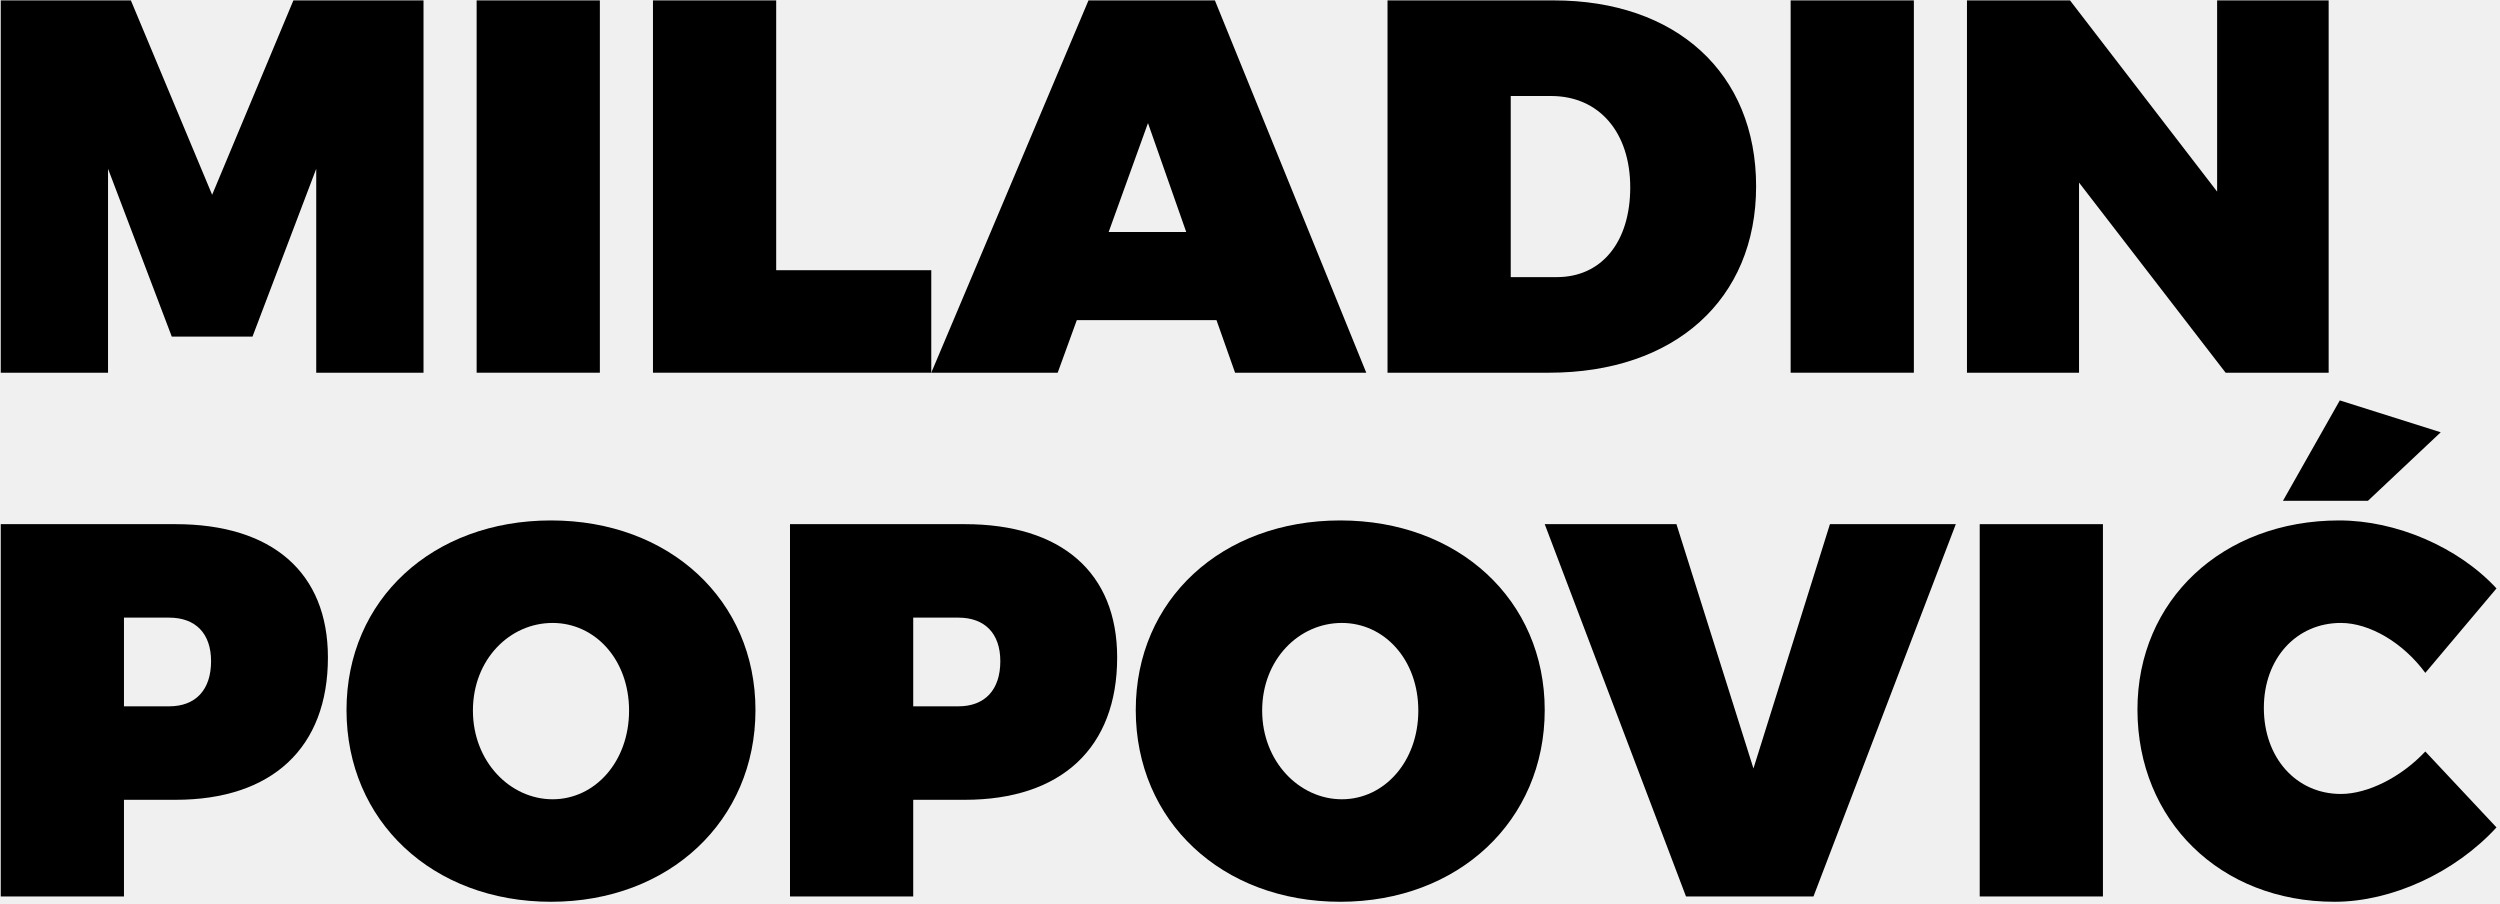
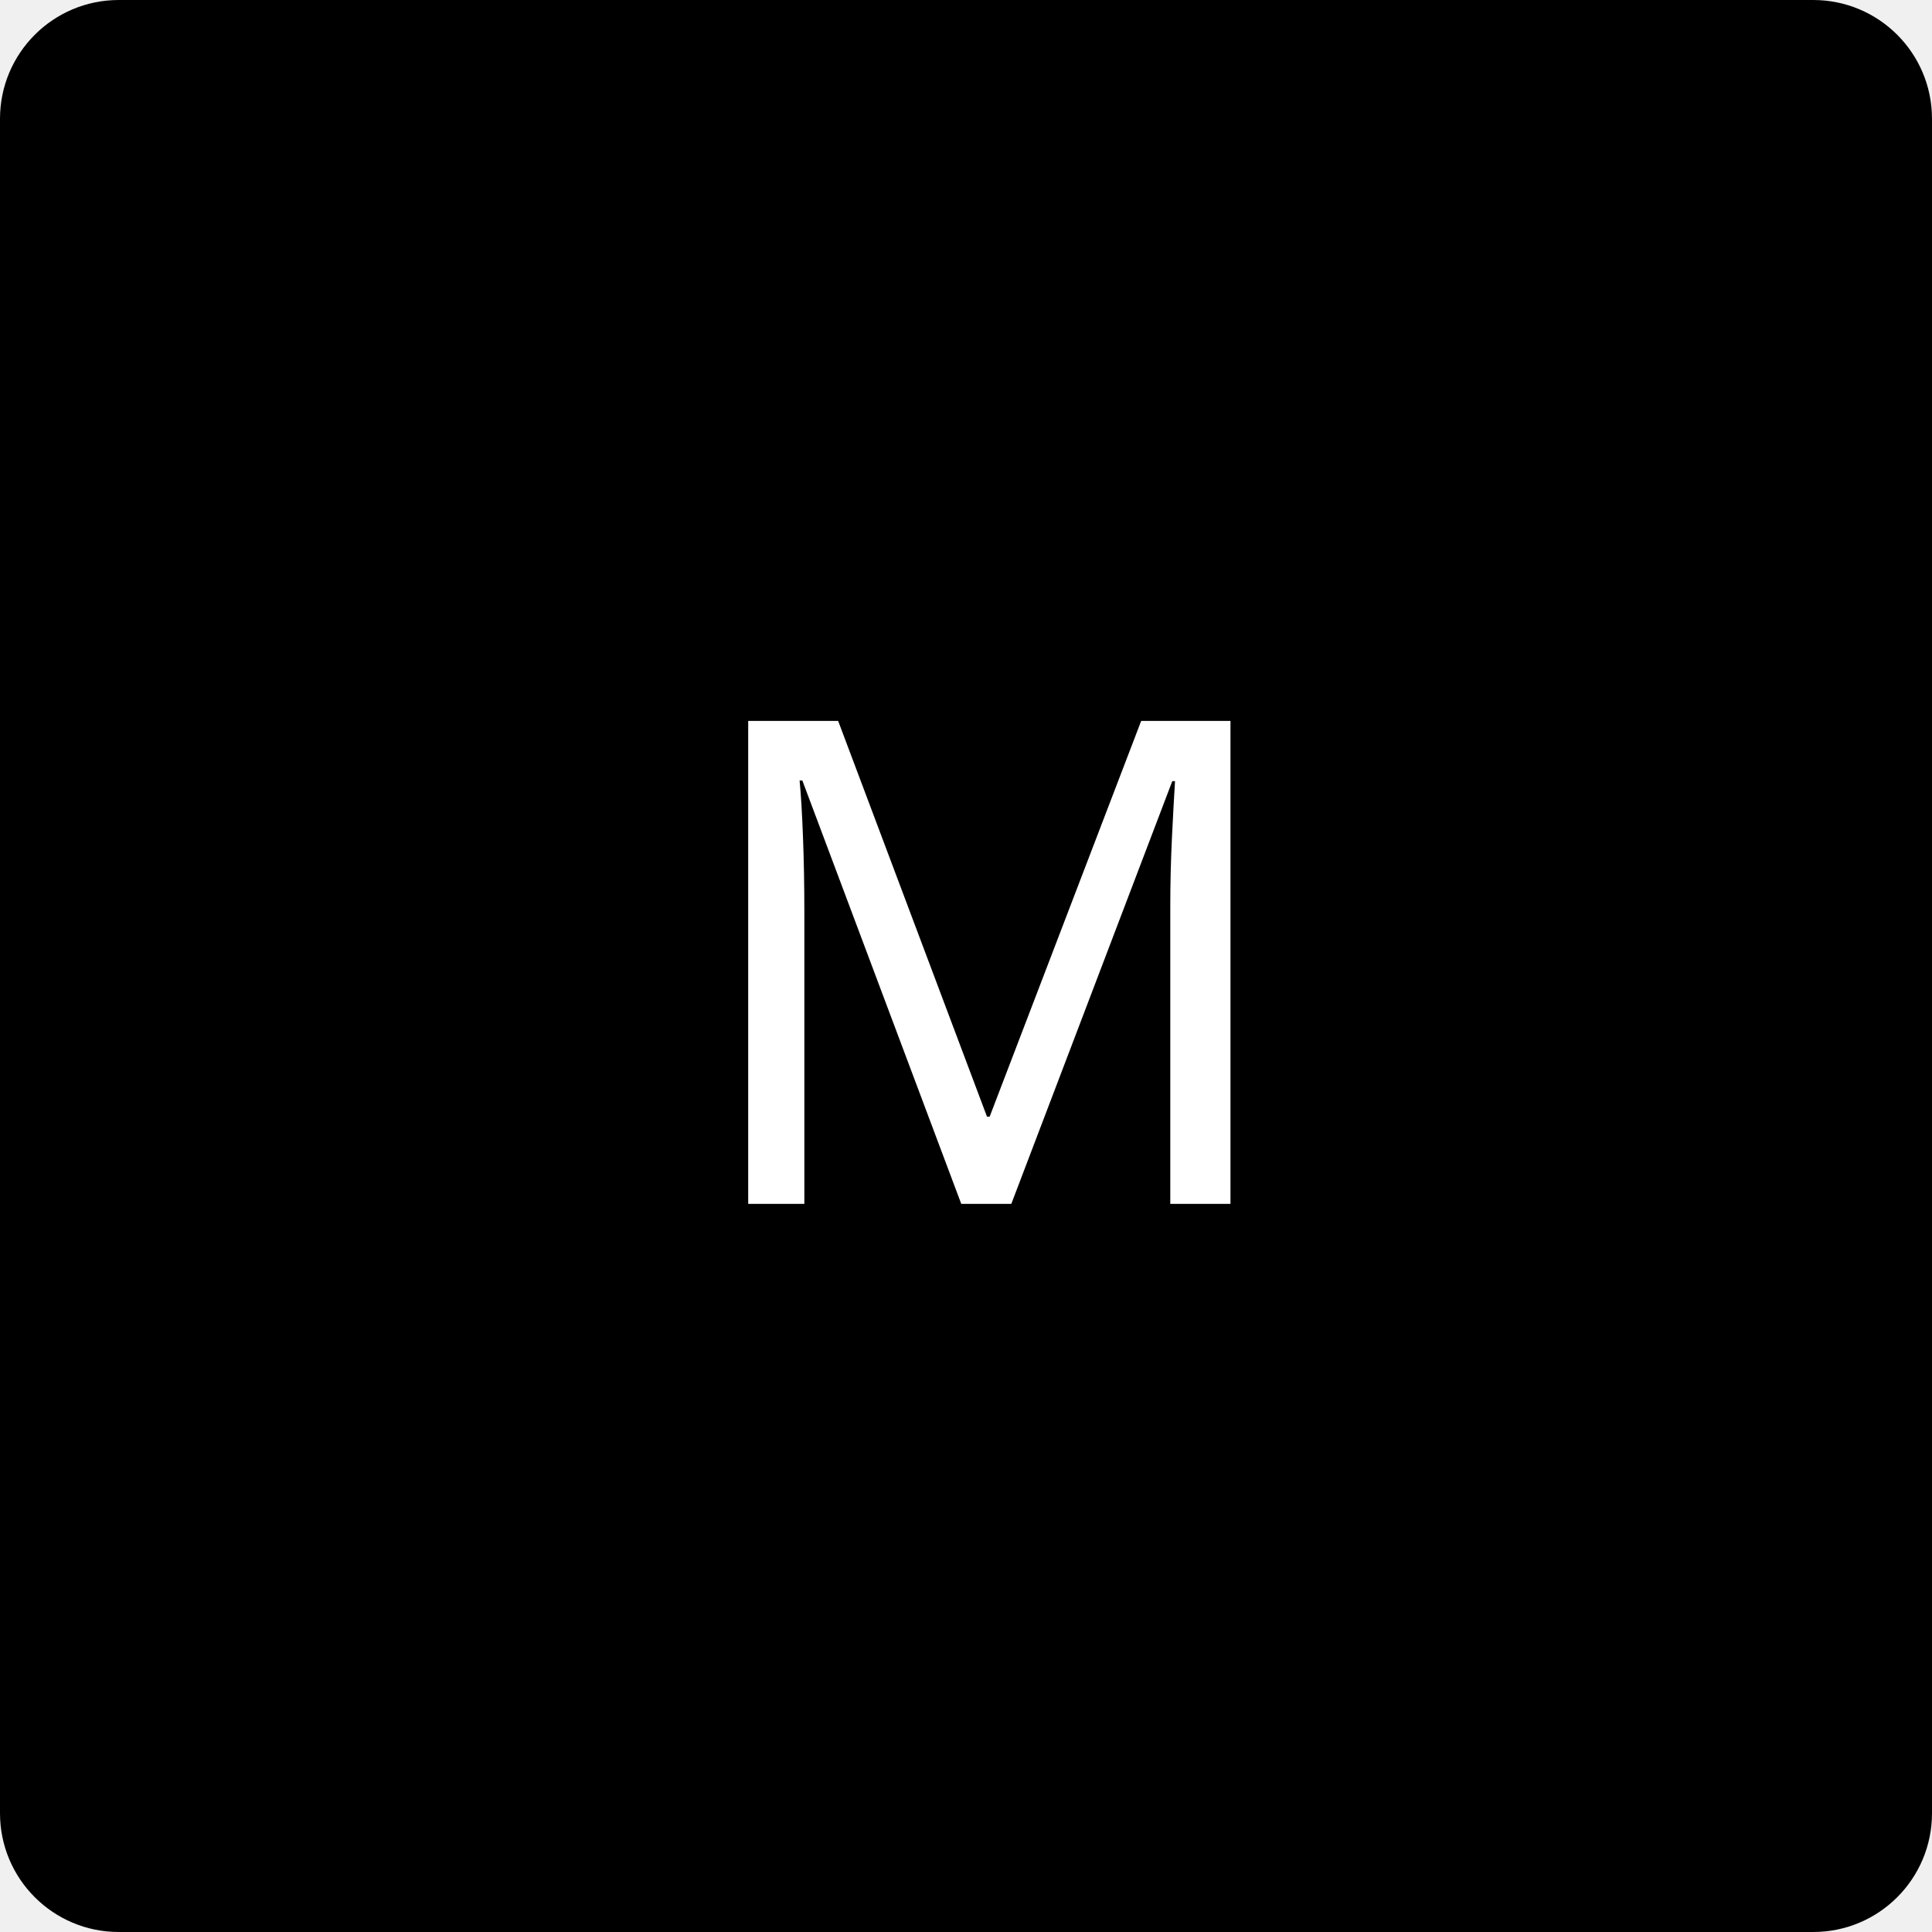
- <svg xmlns="http://www.w3.org/2000/svg" version="1.1" id="Layer_1" x="0px" y="0px" width="964.892px" height="348.715px" viewBox="0 0 964.892 348.715" enable-background="new 0 0 964.892 348.715" xml:space="preserve">
-   <g id="Construction" display="none">
-     <line display="inline" fill="none" stroke="#868686" stroke-width="0.4" stroke-miterlimit="10" stroke-dasharray="2" x1="315.035" y1="315.259" x2="462.816" y2="33.133" />
-     <line display="inline" fill="none" stroke="#868686" stroke-width="0.4" stroke-miterlimit="10" stroke-dasharray="2" x1="543.241" y1="315.259" x2="691.022" y2="33.133" />
-     <line display="inline" fill="none" stroke="#868686" stroke-width="0.4" stroke-miterlimit="10" stroke-dasharray="2" x1="629.512" y1="315.258" x2="777.225" y2="33.389" />
-     <line display="inline" fill="none" stroke="#868686" stroke-width="0.4" stroke-miterlimit="10" stroke-dasharray="2" x1="866.866" y1="315.259" x2="1014.648" y2="33.133" />
-     <line display="inline" fill="none" stroke="#868686" stroke-width="0.4" stroke-miterlimit="10" stroke-dasharray="2" x1="200.88" y1="317.351" x2="349.757" y2="33.133" />
-     <line display="inline" fill="none" stroke="#868686" stroke-width="0.4" stroke-miterlimit="10" stroke-dasharray="2" x1="142.503" y1="317.351" x2="291.38" y2="33.133" />
-     <line display="inline" fill="none" stroke="#9C9B9B" stroke-width="0.25" stroke-miterlimit="10" stroke-dasharray="2" x1="157.017" y1="163.601" x2="1011.667" y2="163.601" />
-     <line display="inline" fill="none" stroke="#9C9B9B" stroke-width="0.25" stroke-miterlimit="10" stroke-dasharray="2" x1="157.017" y1="71.735" x2="1011.667" y2="71.735" />
-     <line display="inline" fill="none" stroke="#9C9B9B" stroke-width="0.25" stroke-miterlimit="10" stroke-dasharray="2" x1="157.017" y1="276.044" x2="1011.667" y2="276.044" />
-     <line display="inline" fill="none" stroke="#9C9B9B" stroke-width="0.25" stroke-miterlimit="10" stroke-dasharray="2" x1="157.017" y1="184.163" x2="1011.667" y2="184.163" />
-     <line display="inline" fill="none" stroke="#868686" stroke-width="0.2" stroke-miterlimit="10" stroke-dasharray="2" x1="444.408" y1="315.258" x2="377.085" y2="33.133" />
-     <line display="inline" fill="none" stroke="#868686" stroke-width="0.2" stroke-miterlimit="10" stroke-dasharray="2" x1="629.512" y1="315.259" x2="562.608" y2="34.893" />
-     <line display="inline" fill="none" stroke="#868686" stroke-width="0.2" stroke-miterlimit="10" stroke-dasharray="2" x1="844.486" y1="315.259" x2="777.163" y2="33.133" />
+ <svg xmlns="http://www.w3.org/2000/svg" version="1.1" id="Layer_1" x="0px" y="0px" viewBox="0 0 1000 1000" style="enable-background:new 0 0 1000 1000;" xml:space="preserve">
+   <style type="text/css">
+ 	.st0{display:none;}
+ 	.st1{display:inline;fill:none;stroke:#868686;stroke-width:0.4;stroke-miterlimit:10;stroke-dasharray:2;}
+ 	.st2{display:inline;fill:none;stroke:#9C9B9B;stroke-width:0.25;stroke-miterlimit:10;stroke-dasharray:2;}
+ 	.st3{display:inline;fill:none;stroke:#868686;stroke-width:0.2;stroke-miterlimit:10;stroke-dasharray:2;}
+ 	.st4{display:inline;}
+ 	.st5{fill:#6F6F6E;}
+ 	.st6{fill:none;stroke:#6F6F6E;stroke-width:0.5;stroke-miterlimit:10;}
+ 	.st7{display:inline;fill:#D9D9D9;}
+ 	.st8{fill:#FFFFFF;}
+ 	.st9{font-family:'GilbertBoldPreview4';}
+ 	.st10{font-size:350.092px;}
+ </style>
+   <path d="M938.5,1000h-877c-34,0-61.5-27.5-61.5-61.5v-877C0,27.5,27.5,0,61.5,0h877c34,0,61.5,27.5,61.5,61.5v877  C1000,972.5,972.5,1000,938.5,1000z" />
+   <g id="Construction" class="st0">
+     <line class="st1" x1="332.6" y1="640.9" x2="480.4" y2="358.8" />
+     <line class="st1" x1="560.8" y1="640.9" x2="708.6" y2="358.8" />
+     <line class="st1" x1="647.1" y1="640.9" x2="794.8" y2="359" />
+     <line class="st1" x1="884.4" y1="640.9" x2="1032.2" y2="358.8" />
+     <line class="st1" x1="218.4" y1="643" x2="367.3" y2="358.8" />
+     <line class="st1" x1="160.1" y1="643" x2="308.9" y2="358.8" />
+     <line class="st2" x1="174.6" y1="489.2" x2="1029.2" y2="489.2" />
+     <line class="st2" x1="174.6" y1="397.4" x2="1029.2" y2="397.4" />
+     <line class="st2" x1="174.6" y1="601.7" x2="1029.2" y2="601.7" />
+     <line class="st2" x1="174.6" y1="509.8" x2="1029.2" y2="509.8" />
+     <line class="st3" x1="462" y1="640.9" x2="394.6" y2="358.8" />
+     <line class="st3" x1="647.1" y1="640.9" x2="580.2" y2="360.5" />
+     <line class="st3" x1="862" y1="640.9" x2="794.7" y2="358.8" />
  </g>
-   <g id="Guidelines" display="none">
-     <line display="inline" fill="none" stroke="#9C9B9B" stroke-width="0.25" stroke-miterlimit="10" stroke-dasharray="2" x1="117.017" y1="163.601" x2="994.42" y2="163.601" />
-     <line display="inline" fill="none" stroke="#9C9B9B" stroke-width="0.25" stroke-miterlimit="10" stroke-dasharray="2" x1="117.017" y1="112.601" x2="183.629" y2="112.601" />
-     <line display="inline" fill="none" stroke="#9C9B9B" stroke-width="0.25" stroke-miterlimit="10" stroke-dasharray="2" x1="310.088" y1="71.729" x2="310.088" y2="339.351" />
-     <line display="inline" fill="none" stroke="#9C9B9B" stroke-width="0.25" stroke-miterlimit="10" stroke-dasharray="2" x1="335.594" y1="71.729" x2="335.594" y2="339.351" />
-     <g display="inline">
-       <path fill="#6F6F6E" d="M89.673,138.447l3.727,5.654h-3.223l-2.196-3.403l-2.197,3.403h-3.151l3.727-5.654l-3.547-5.401h3.223    l1.999,3.151l2.053-3.151h3.133L89.673,138.447z" />
+   <g id="Guidelines" class="st0">
+     <line class="st2" x1="134.6" y1="489.2" x2="1012" y2="489.2" />
+     <line class="st2" x1="134.6" y1="438.2" x2="201.2" y2="438.2" />
+     <line class="st2" x1="327.6" y1="397.4" x2="327.6" y2="665" />
+     <line class="st2" x1="353.1" y1="397.4" x2="353.1" y2="665" />
+     <g class="st4">
+       <path class="st5" d="M107.2,464.1l3.7,5.7h-3.2l-2.2-3.4l-2.2,3.4h-3.2l3.7-5.7l-3.5-5.4h3.2l2,3.2l2.1-3.2h3.1L107.2,464.1z" />
    </g>
-     <g display="inline">
+     <g class="st4">
      <g>
-         <line fill="none" stroke="#6F6F6E" stroke-width="0.5" stroke-miterlimit="10" x1="102.752" y1="113.851" x2="102.752" y2="162.589" />
+         <line class="st6" x1="120.3" y1="439.5" x2="120.3" y2="488.2" />
        <g>
-           <circle fill="#6F6F6E" cx="102.752" cy="113.917" r="1.316" />
+           <circle class="st5" cx="120.3" cy="439.6" r="1.3" />
        </g>
        <g>
-           <circle fill="#6F6F6E" cx="102.752" cy="162.523" r="1.316" />
+           <circle class="st5" cx="120.3" cy="488.2" r="1.3" />
        </g>
      </g>
    </g>
-     <g display="inline">
-       <path fill="#6F6F6E" d="M305.607,360.823c0-3.367,1.854-5.708,4.573-5.708s4.591,2.341,4.591,5.708s-1.873,5.707-4.591,5.707    C307.461,366.53,305.607,364.19,305.607,360.823z M308.398,360.823c0,1.71,0.504,3.168,1.782,3.168s1.783-1.458,1.783-3.168    c0-1.711-0.504-3.17-1.783-3.17C308.902,357.653,308.398,359.112,308.398,360.823z" />
-       <path fill="#6F6F6E" d="M316.786,363.109c0.937,0,1.675,0.721,1.675,1.675s-0.738,1.692-1.675,1.692    c-0.918,0-1.656-0.738-1.656-1.692C315.129,363.83,315.868,363.109,316.786,363.109z" />
-       <path fill="#6F6F6E" d="M322.042,361.903h-2.322v-6.607h6.806v2.467h-4.483v1.656c0.342-0.198,0.973-0.397,1.675-0.397    c2.232,0,3.619,1.512,3.619,3.691c0,2.286-1.584,3.816-3.979,3.816c-2.503,0-4.051-1.477-4.213-3.727h2.809    c0.09,0.773,0.576,1.297,1.422,1.297c0.756,0,1.278-0.559,1.278-1.387c0-0.793-0.486-1.387-1.332-1.387    C322.78,361.327,322.366,361.579,322.042,361.903z" />
-       <path fill="#6F6F6E" d="M338.423,360.696l3.727,5.654h-3.223l-2.197-3.402l-2.196,3.402h-3.151l3.727-5.654l-3.547-5.4h3.223    l1.999,3.15l2.053-3.15h3.133L338.423,360.696z" />
+     <g class="st4">
+       <path class="st5" d="M323.2,686.5c0-3.4,1.9-5.7,4.6-5.7s4.6,2.3,4.6,5.7s-1.9,5.7-4.6,5.7C325,692.2,323.2,689.8,323.2,686.5z     M326,686.5c0,1.7,0.5,3.2,1.8,3.2s1.8-1.5,1.8-3.2c0-1.7-0.5-3.2-1.8-3.2C326.5,683.3,326,684.8,326,686.5z" />
+       <path class="st5" d="M334.3,688.8c0.9,0,1.7,0.7,1.7,1.7s-0.7,1.7-1.7,1.7c-0.9,0-1.7-0.7-1.7-1.7    C332.7,689.5,333.4,688.8,334.3,688.8z" />
+       <path class="st5" d="M339.6,687.5h-2.3v-6.6h6.8v2.5h-4.5v1.7c0.3-0.2,1-0.4,1.7-0.4c2.2,0,3.6,1.5,3.6,3.7c0,2.3-1.6,3.8-4,3.8    c-2.5,0-4.1-1.5-4.2-3.7h2.8c0.1,0.8,0.6,1.3,1.4,1.3c0.8,0,1.3-0.6,1.3-1.4c0-0.8-0.5-1.4-1.3-1.4    C340.3,687,339.9,687.2,339.6,687.5z" />
+       <path class="st5" d="M356,686.3l3.7,5.7h-3.2l-2.2-3.4l-2.2,3.4h-3.2l3.7-5.7l-3.5-5.4h3.2l2,3.2l2.1-3.2h3.1L356,686.3z" />
    </g>
-     <g display="inline">
+     <g class="st4">
      <g>
-         <line fill="none" stroke="#6F6F6E" stroke-width="0.5" stroke-miterlimit="10" x1="311.251" y1="343.601" x2="335.084" y2="343.601" />
+         <line class="st6" x1="328.8" y1="669.2" x2="352.6" y2="669.2" />
        <g>
-           <circle fill="#6F6F6E" cx="311.317" cy="343.601" r="1.316" />
+           <circle class="st5" cx="328.9" cy="669.2" r="1.3" />
        </g>
        <g>
-           <circle fill="#6F6F6E" cx="335.018" cy="343.601" r="1.316" />
+           <circle class="st5" cx="352.6" cy="669.2" r="1.3" />
        </g>
      </g>
    </g>
-     <g display="inline">
+     <g class="st4">
      <g>
-         <line fill="none" stroke="#6F6F6E" stroke-width="0.5" stroke-miterlimit="10" x1="128" y1="21.85" x2="128" y2="70.588" />
+         <line class="st6" x1="145.6" y1="347.5" x2="145.6" y2="396.2" />
        <g>
-           <circle fill="#6F6F6E" cx="128" cy="21.916" r="1.316" />
+           <circle class="st5" cx="145.6" cy="347.6" r="1.3" />
        </g>
        <g>
-           <circle fill="#6F6F6E" cx="128" cy="70.523" r="1.316" />
+           <circle class="st5" cx="145.6" cy="396.2" r="1.3" />
        </g>
      </g>
    </g>
-     <g display="inline">
-       <path fill="#6F6F6E" d="M160.007,3.983l3.727,5.654h-3.223l-2.196-3.403l-2.197,3.403h-3.151l3.727-5.654l-3.547-5.401h3.223    l1.999,3.151l2.053-3.151h3.133L160.007,3.983z" />
+     <g class="st4">
+       <path class="st5" d="M177.6,329.6l3.7,5.7h-3.2l-2.2-3.4l-2.2,3.4h-3.2l3.7-5.7l-3.5-5.4h3.2l2,3.2l2.1-3.2h3.1L177.6,329.6z" />
    </g>
-     <g display="inline">
-       <path fill="#6F6F6E" d="M116.507,45.15l3.727,5.654h-3.223l-2.196-3.403l-2.197,3.403h-3.151l3.727-5.654l-3.547-5.401h3.223    l1.999,3.151l2.053-3.151h3.133L116.507,45.15z" />
+     <g class="st4">
+       <path class="st5" d="M134.1,370.8l3.7,5.7h-3.2l-2.2-3.4l-2.2,3.4H127l3.7-5.7l-3.5-5.4h3.2l2,3.2l2.1-3.2h3.1L134.1,370.8z" />
    </g>
-     <g display="inline">
+     <g class="st4">
      <g>
-         <line fill="none" stroke="#6F6F6E" stroke-width="0.5" stroke-miterlimit="10" x1="182.489" y1="16.351" x2="133.751" y2="16.351" />
+         <line class="st6" x1="200" y1="342" x2="151.3" y2="342" />
        <g>
-           <circle fill="#6F6F6E" cx="182.423" cy="16.351" r="1.316" />
+           <circle class="st5" cx="200" cy="342" r="1.3" />
        </g>
        <g>
-           <circle fill="#6F6F6E" cx="133.816" cy="16.351" r="1.316" />
+           <circle class="st5" cx="151.4" cy="342" r="1.3" />
        </g>
      </g>
    </g>
-     <rect x="106.75" y="112.71" display="inline" fill="#D9D9D9" width="8.124" height="51.02" />
-     <rect x="183.629" y="20.709" display="inline" fill="#D9D9D9" width="8.124" height="51.02" />
-     <rect x="986.295" y="20.709" display="inline" fill="#D9D9D9" width="8.124" height="51.02" />
-     <rect x="183.629" y="276.053" display="inline" fill="#D9D9D9" width="8.124" height="51.021" />
-     <rect x="986.295" y="276.053" display="inline" fill="#D9D9D9" width="8.124" height="51.021" />
-     <rect x="132.61" y="71.735" display="inline" fill="#D9D9D9" width="51.019" height="8.124" />
-     <rect x="132.61" y="267.914" display="inline" fill="#D9D9D9" width="51.019" height="8.124" />
-     <rect x="994.42" y="71.735" display="inline" fill="#D9D9D9" width="51.02" height="8.124" />
-     <rect x="994.42" y="267.914" display="inline" fill="#D9D9D9" width="51.02" height="8.124" />
-     <rect x="183.629" y="71.729" display="inline" fill="none" stroke="#9C9B9B" stroke-width="0.25" stroke-miterlimit="10" stroke-dasharray="2" width="810.789" height="204.324" />
-     <rect x="132.61" y="20.709" display="inline" fill="none" stroke="#9C9B9B" stroke-width="0.25" stroke-miterlimit="10" stroke-dasharray="2" width="912.83" height="306.363" />
+     <rect x="124.3" y="438.4" class="st7" width="8.1" height="51" />
+     <rect x="201.2" y="346.4" class="st7" width="8.1" height="51" />
+     <rect x="1003.8" y="346.4" class="st7" width="8.1" height="51" />
+     <rect x="201.2" y="601.7" class="st7" width="8.1" height="51" />
+     <rect x="1003.8" y="601.7" class="st7" width="8.1" height="51" />
+     <rect x="150.2" y="397.4" class="st7" width="51" height="8.1" />
+     <rect x="150.2" y="593.6" class="st7" width="51" height="8.1" />
+     <rect x="1012" y="397.4" class="st7" width="51" height="8.1" />
+     <rect x="1012" y="593.6" class="st7" width="51" height="8.1" />
+     <rect x="201.2" y="397.4" class="st2" width="810.8" height="204.3" />
+     <rect x="150.2" y="346.4" class="st2" width="912.8" height="306.4" />
  </g>
-   <g enable-background="new    ">
-     <path d="M50.512,0.156l31.363,75.024l31.362-75.024h50.222v143.695h-41.407V65.137l-24.598,64.775H66.297L41.698,65.137v78.715   H0.291V0.156H50.512z" />
-     <path d="M231.52,0.156v143.695h-47.557V0.156H231.52z" />
-     <path d="M299.575,0.156v104.133h59.856v39.562H252.018V0.156H299.575z" />
-     <path d="M469.512,123.558h-53.911l-7.38,20.294h-48.786L420.111,0.156h48.787l58.421,143.695h-50.632L469.512,123.558z    M457.829,89.53l-14.76-42.022L427.9,89.53H457.829z" />
-     <path d="M677.784,71.901c0,43.662-31.363,71.95-79.945,71.95h-62.315V0.156h64.16C647.036,0.156,677.784,28.239,677.784,71.901z    M629.202,72.312c0-21.319-12.095-35.258-30.543-35.258H583.08v69.9h17.834C618.133,106.954,629.202,93.425,629.202,72.312z" />
-     <path d="M738.667,0.156v143.695H691.11V0.156H738.667z" />
-     <path d="M798.931,0.156l56.781,73.795V0.156h43.048v143.695h-39.768l-56.576-73.385v73.385h-43.252V0.156H798.931z" />
-   </g>
-   <g enable-background="new    ">
-     <path d="M126.562,253.753c0,34.848-21.523,54.937-58.831,54.937H47.847v37.308H0.291V202.302h67.44   C105.039,202.302,126.562,220.955,126.562,253.753z M81.466,255.189c0-10.66-5.944-16.81-16.194-16.81H47.847v34.233h17.424   C75.521,272.612,81.466,266.257,81.466,255.189z" />
-     <path d="M291.579,274.047c0,42.637-33.208,74-78.92,74s-78.92-31.158-78.92-74c0-42.638,33.208-73.181,78.92-73.181   S291.579,231.614,291.579,274.047z M182.526,274.252c0,19.679,14.349,34.232,30.748,34.232c16.398,0,29.518-14.554,29.518-34.232   s-13.119-33.823-29.518-33.823C196.671,240.429,182.526,254.573,182.526,274.252z" />
-     <path d="M431.177,253.753c0,34.848-21.523,54.937-58.831,54.937h-19.884v37.308h-47.557V202.302h67.44   C409.654,202.302,431.177,220.955,431.177,253.753z M386.08,255.189c0-10.66-5.944-16.81-16.193-16.81h-17.424v34.233h17.424   C380.135,272.612,386.08,266.257,386.08,255.189z" />
-     <path d="M596.194,274.047c0,42.637-33.208,74-78.92,74s-78.92-31.158-78.92-74c0-42.638,33.208-73.181,78.92-73.181   S596.194,231.614,596.194,274.047z M487.141,274.252c0,19.679,14.349,34.232,30.747,34.232c16.399,0,29.519-14.554,29.519-34.232   s-13.119-33.823-29.519-33.823C501.285,240.429,487.141,254.573,487.141,274.252z" />
-     <path d="M647.034,202.302l29.723,94.294l29.519-94.294h48.582l-54.937,143.695h-49.197l-54.526-143.695H647.034z" />
-     <path d="M811.641,202.302v143.695h-47.557V202.302H811.641z" />
-     <path d="M903.474,240.429c-17.219,0-29.723,13.734-29.723,32.798c0,19.269,12.504,33.208,29.723,33.208   c10.25,0,23.164-6.354,32.594-16.398l27.468,29.312c-15.989,17.424-40.383,28.698-62.521,28.698   c-44.072,0-76.051-31.363-76.051-74.205c0-42.228,32.798-72.976,77.896-72.976c21.934,0,45.917,10.25,60.676,26.238l-27.468,32.593   C927.458,248.014,914.544,240.429,903.474,240.429z M942.012,166.839l-28.083,26.443h-32.798l21.934-38.742L942.012,166.839z" />
-   </g>
+   <text transform="matrix(1 0 0 1 353.312 623.124)" class="st8 st9 st10">M</text>
</svg>
